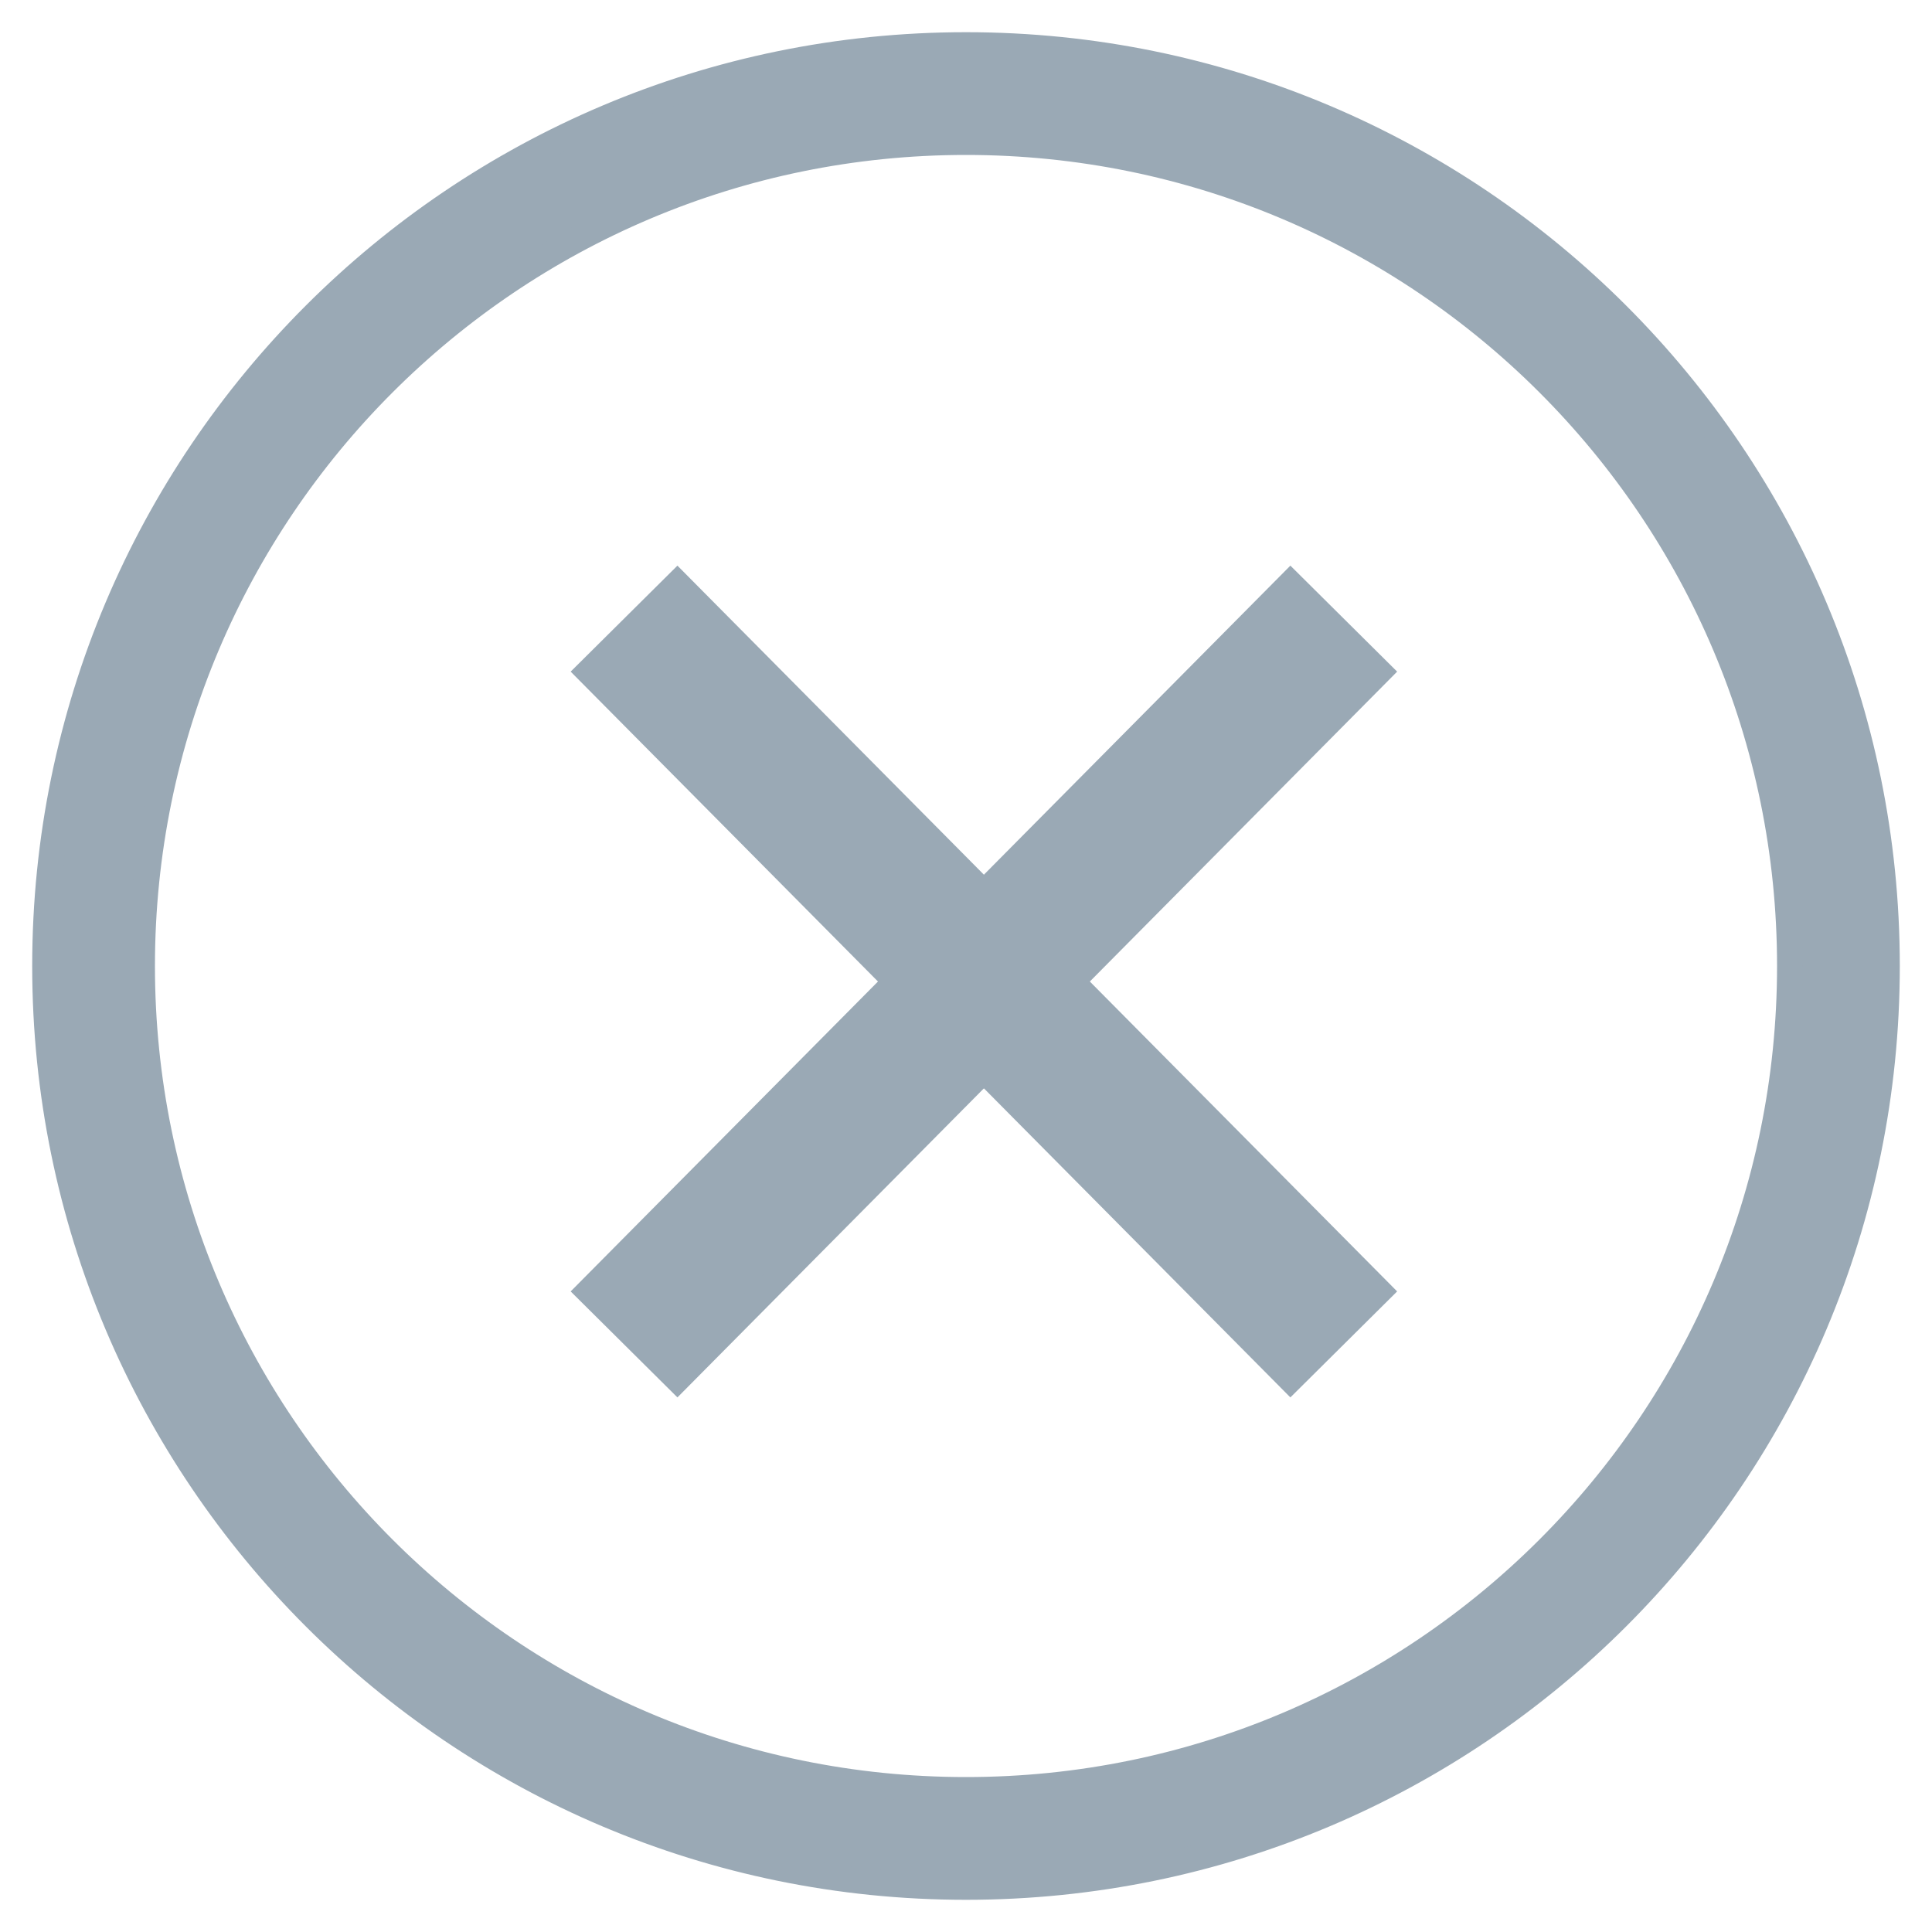
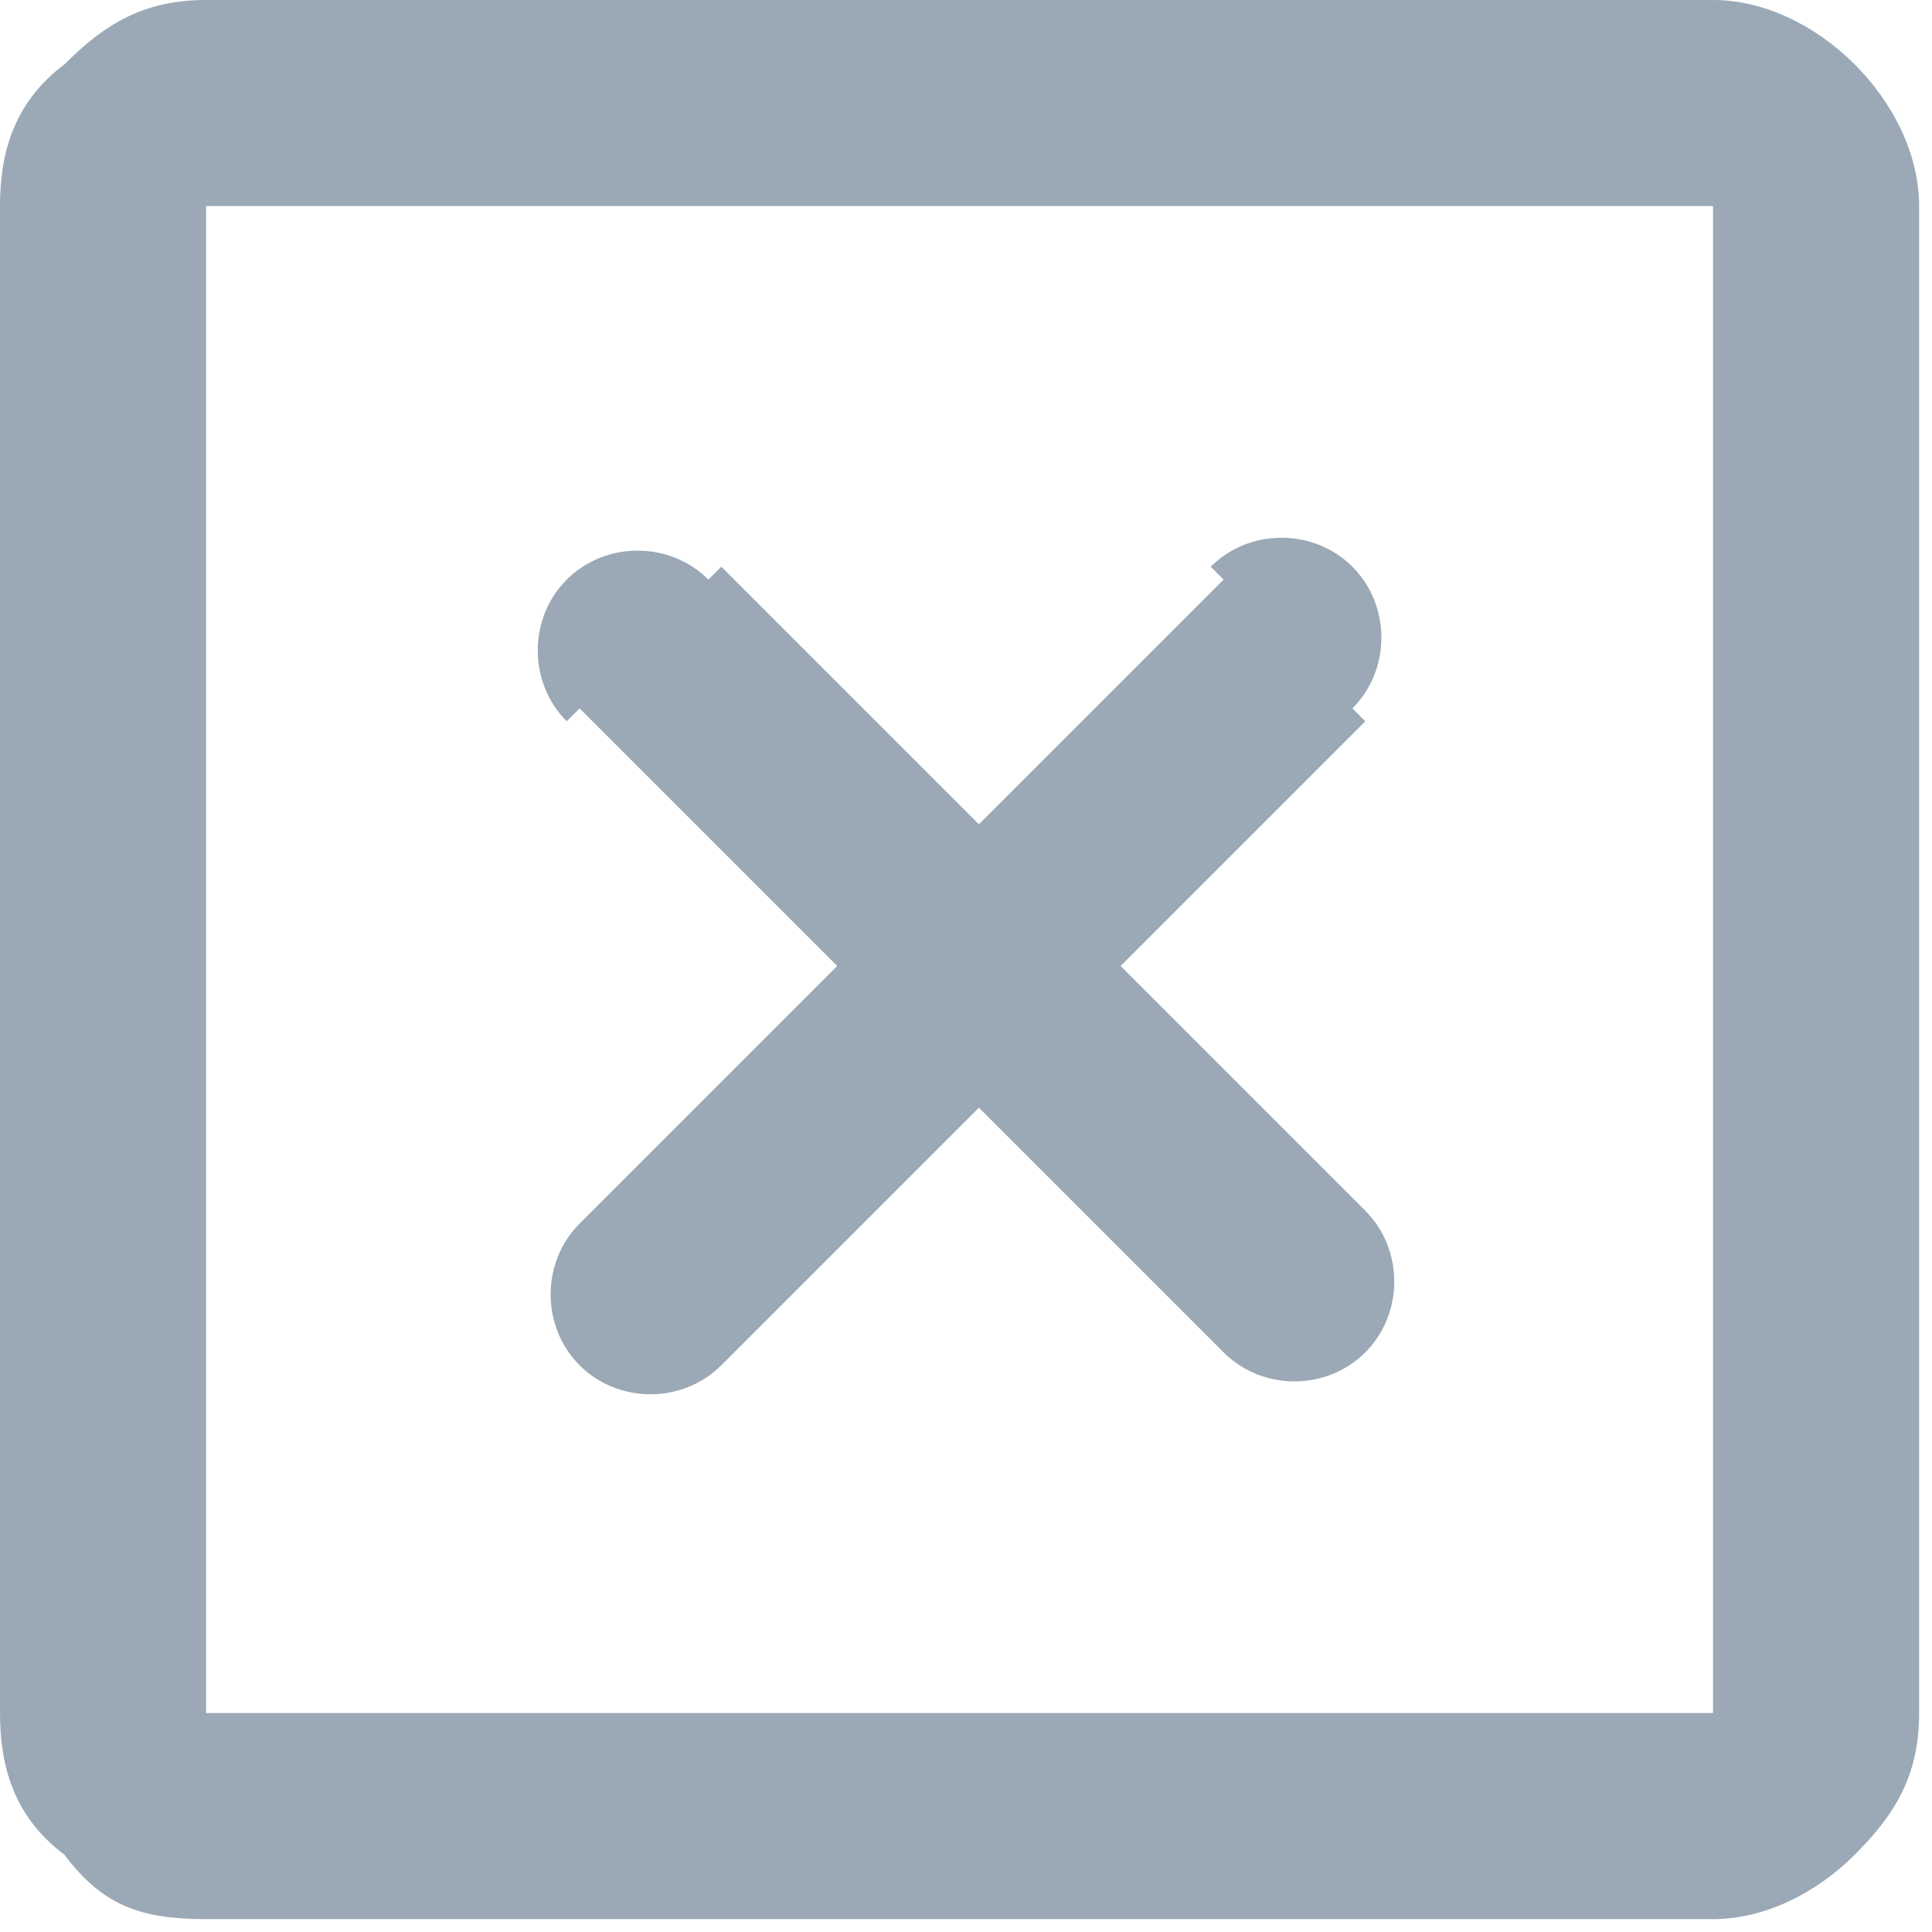
- <svg xmlns="http://www.w3.org/2000/svg" width="15px" height="15px" viewBox="0 0 15 15" version="1.1">
-   <defs />
-   <g id="vote/-x-small-copy" stroke="none" stroke-width="1" fill="none" fill-rule="evenodd">
-     <g id="Group" transform="translate(3.65, 4.2)" fill="#9AA9B5" fill-rule="nonzero" stroke="#9AA9B5" stroke-width="0.2">
-       <polygon id="Path-2" points="0.922 1.015 1.609 0.333 7.056 5.826 6.369 6.508" />
-       <path d="M6.369,0.333 L7.056,1.015 L1.609,6.508 L0.922,5.826 L6.369,0.333 Z M7.056,1.015 L1.609,6.508 L0.922,5.826 L6.369,0.333 L7.056,1.015 Z" id="Path-2" />
-     </g>
-     <path d="M7.5,13.897 C11.033,13.897 13.897,11.033 13.897,7.5 C13.897,3.967 11.033,1.103 7.5,1.103 C3.967,1.103 1.103,3.967 1.103,7.5 C1.103,11.033 3.967,13.897 7.5,13.897 Z M7.5,14.65 C3.551,14.65 0.35,11.449 0.35,7.5 C0.35,3.551 3.551,0.35 7.5,0.35 C11.449,0.35 14.65,3.551 14.65,7.5 C14.65,11.449 11.449,14.65 7.5,14.65 Z" id="Oval" stroke="#9AA9B5" stroke-width="0.2" fill="#9AA9B5" fill-rule="nonzero" />
-   </g>
+ <svg xmlns="http://www.w3.org/2000/svg" version="1.1" id="Слой_1" x="0px" y="0px" viewBox="0 0 15 15" style="enable-background:new 0 0 15 15;" xml:space="preserve">
+   <style type="text/css">
+ 	.st0{fill:#9AA9B5;}
+ </style>
+   <path class="st0" d="M13.3,0c0.4,0,0.8,0.2,1.1,0.5c0.3,0.3,0.5,0.7,0.5,1.1v11.7c0,0.5-0.2,0.8-0.5,1.1c-0.3,0.3-0.7,0.5-1.1,0.5  H1.6c-0.5,0-0.8-0.1-1.1-0.5C0.1,14.1,0,13.7,0,13.3V1.6c0-0.4,0.1-0.8,0.5-1.1C0.8,0.2,1.1,0,1.6,0H13.3z M13.3,13.3V1.6H1.6v11.7  H13.3z" />
+   <path class="st0" d="M5.5,4.5c-0.3-0.3-0.8-0.3-1.1,0c-0.3,0.3-0.3,0.8,0,1.1L5.5,4.5z M9.5,10.5c0.3,0.3,0.8,0.3,1.1,0  c0.3-0.3,0.3-0.8,0-1.1L9.5,10.5z M4.5,5.5l5,5l1.1-1.1l-5-5L4.5,5.5z" />
+   <path class="st0" d="M10.5,5.5c0.3-0.3,0.3-0.8,0-1.1c-0.3-0.3-0.8-0.3-1.1,0L10.5,5.5z M4.5,9.5c-0.3,0.3-0.3,0.8,0,1.1  c0.3,0.3,0.8,0.3,1.1,0L4.5,9.5z M9.5,4.5l-5,5l1.1,1.1l5-5L9.5,4.5z" />
</svg>
